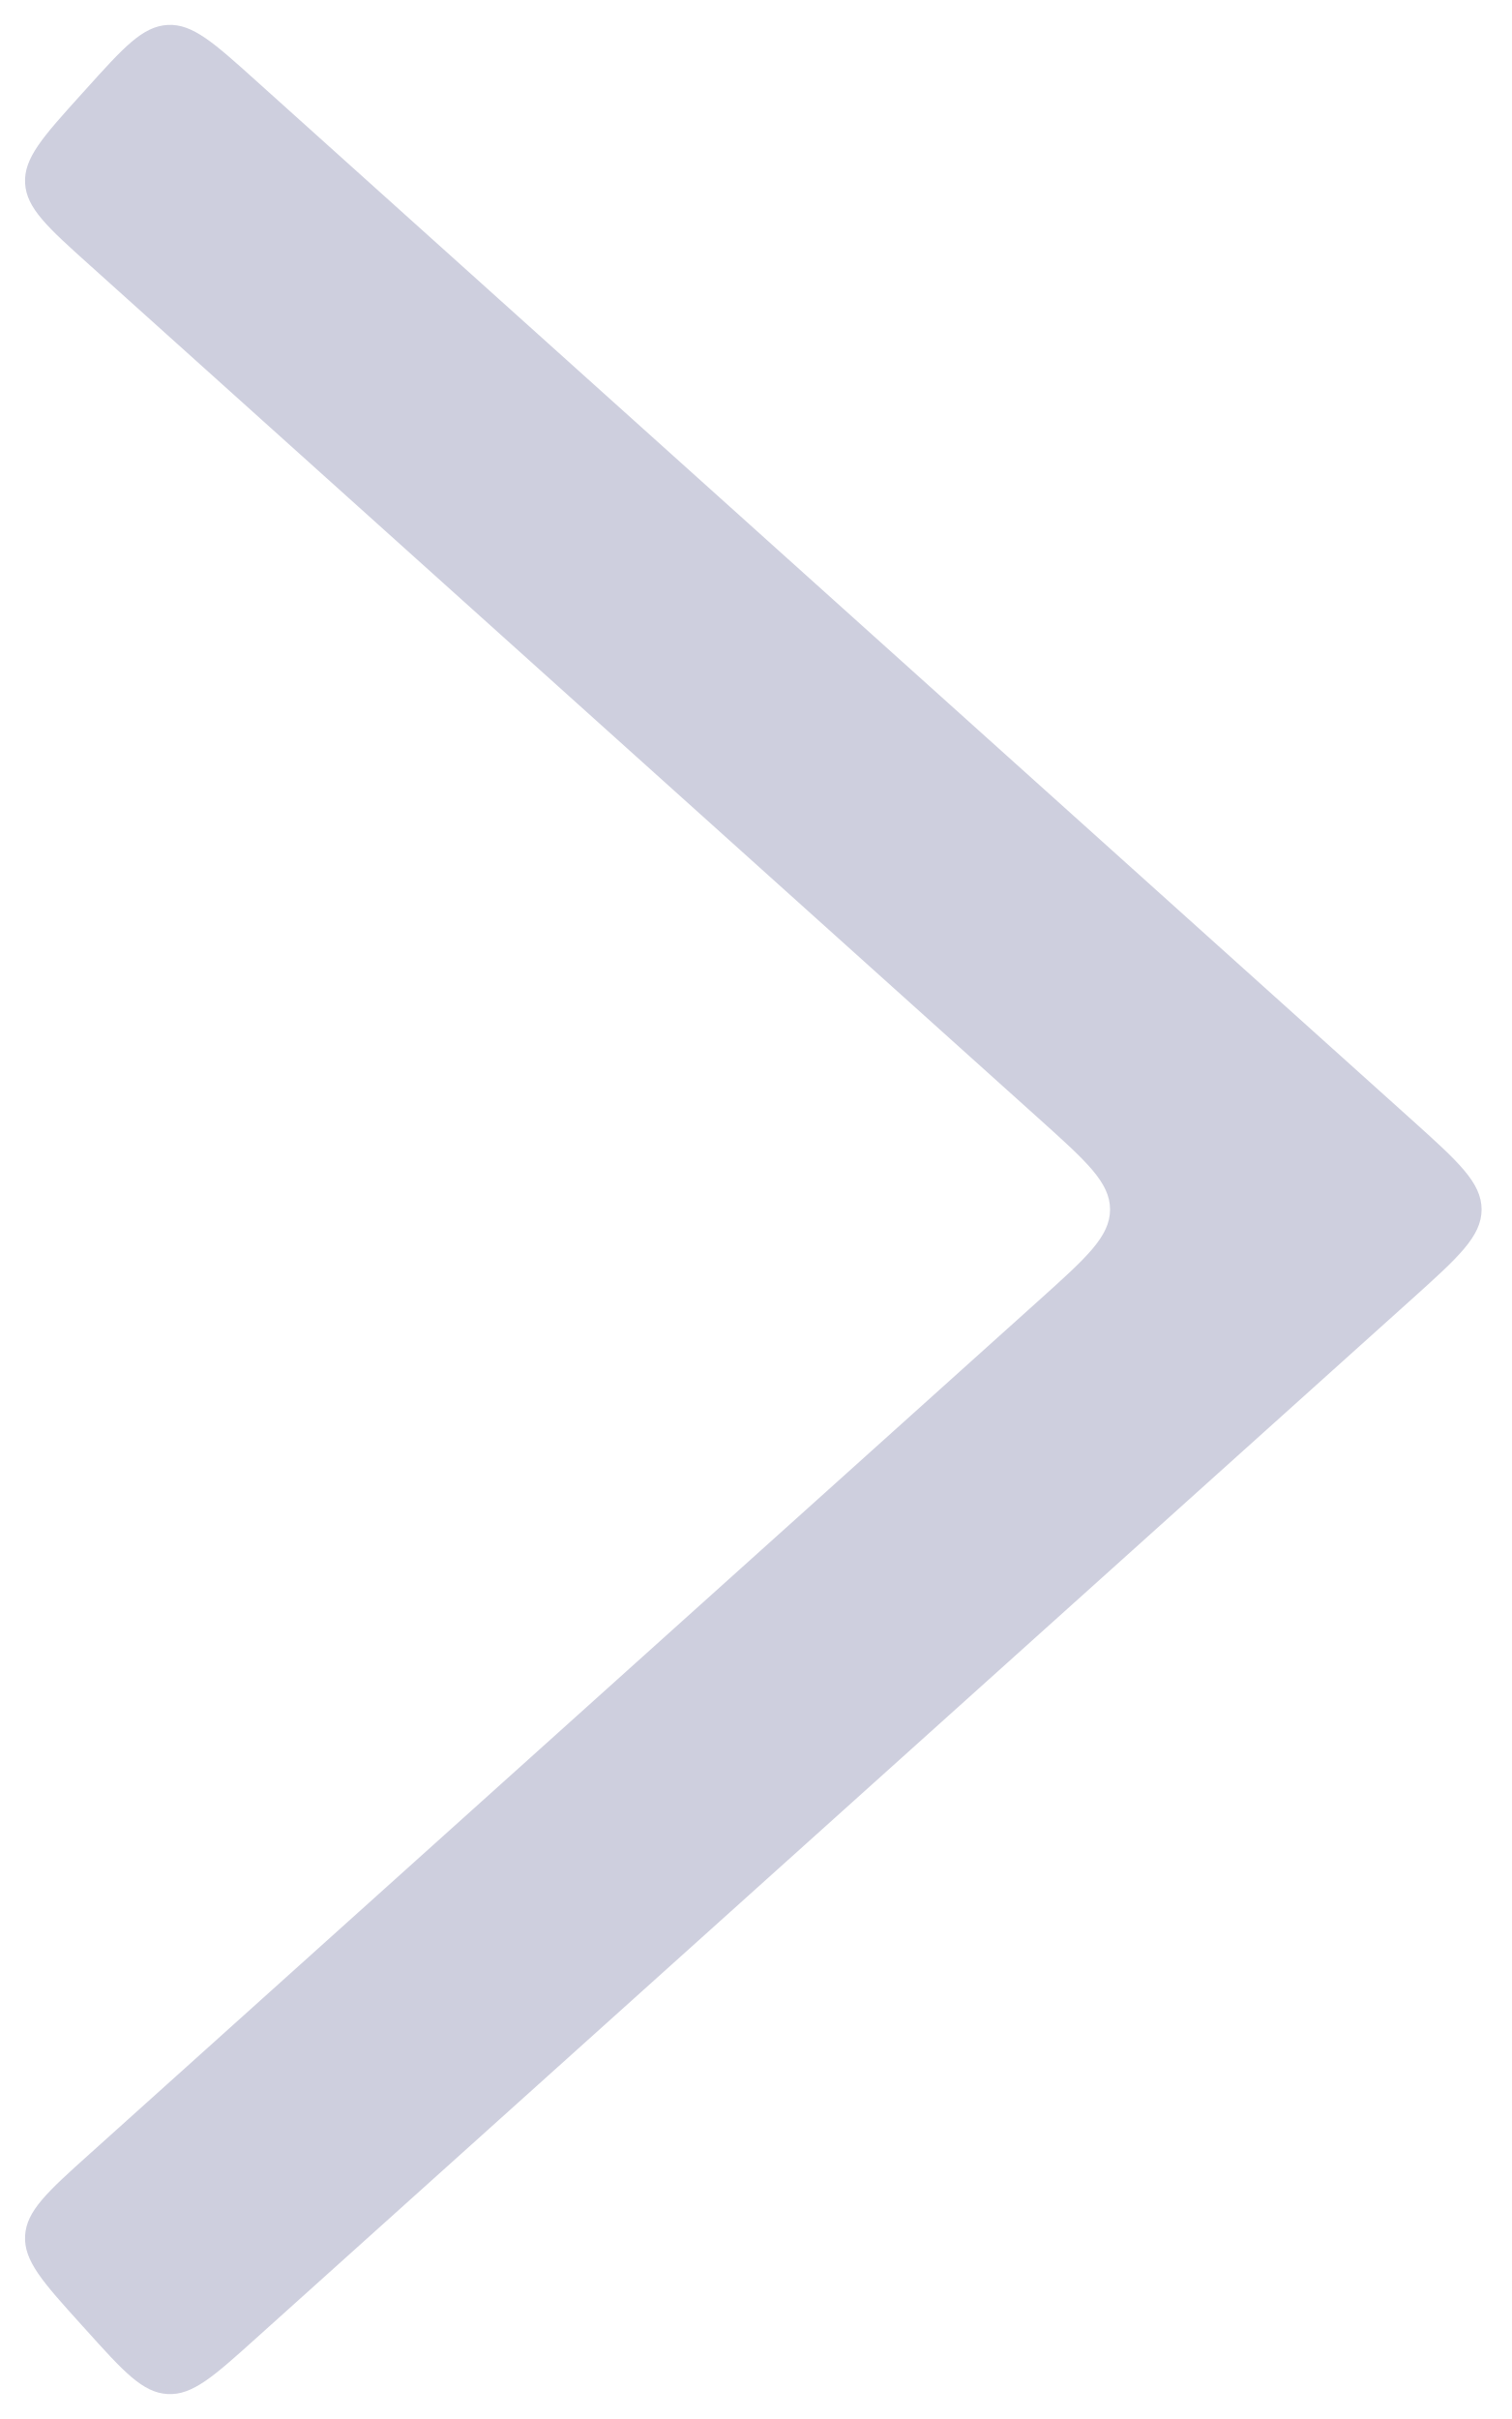
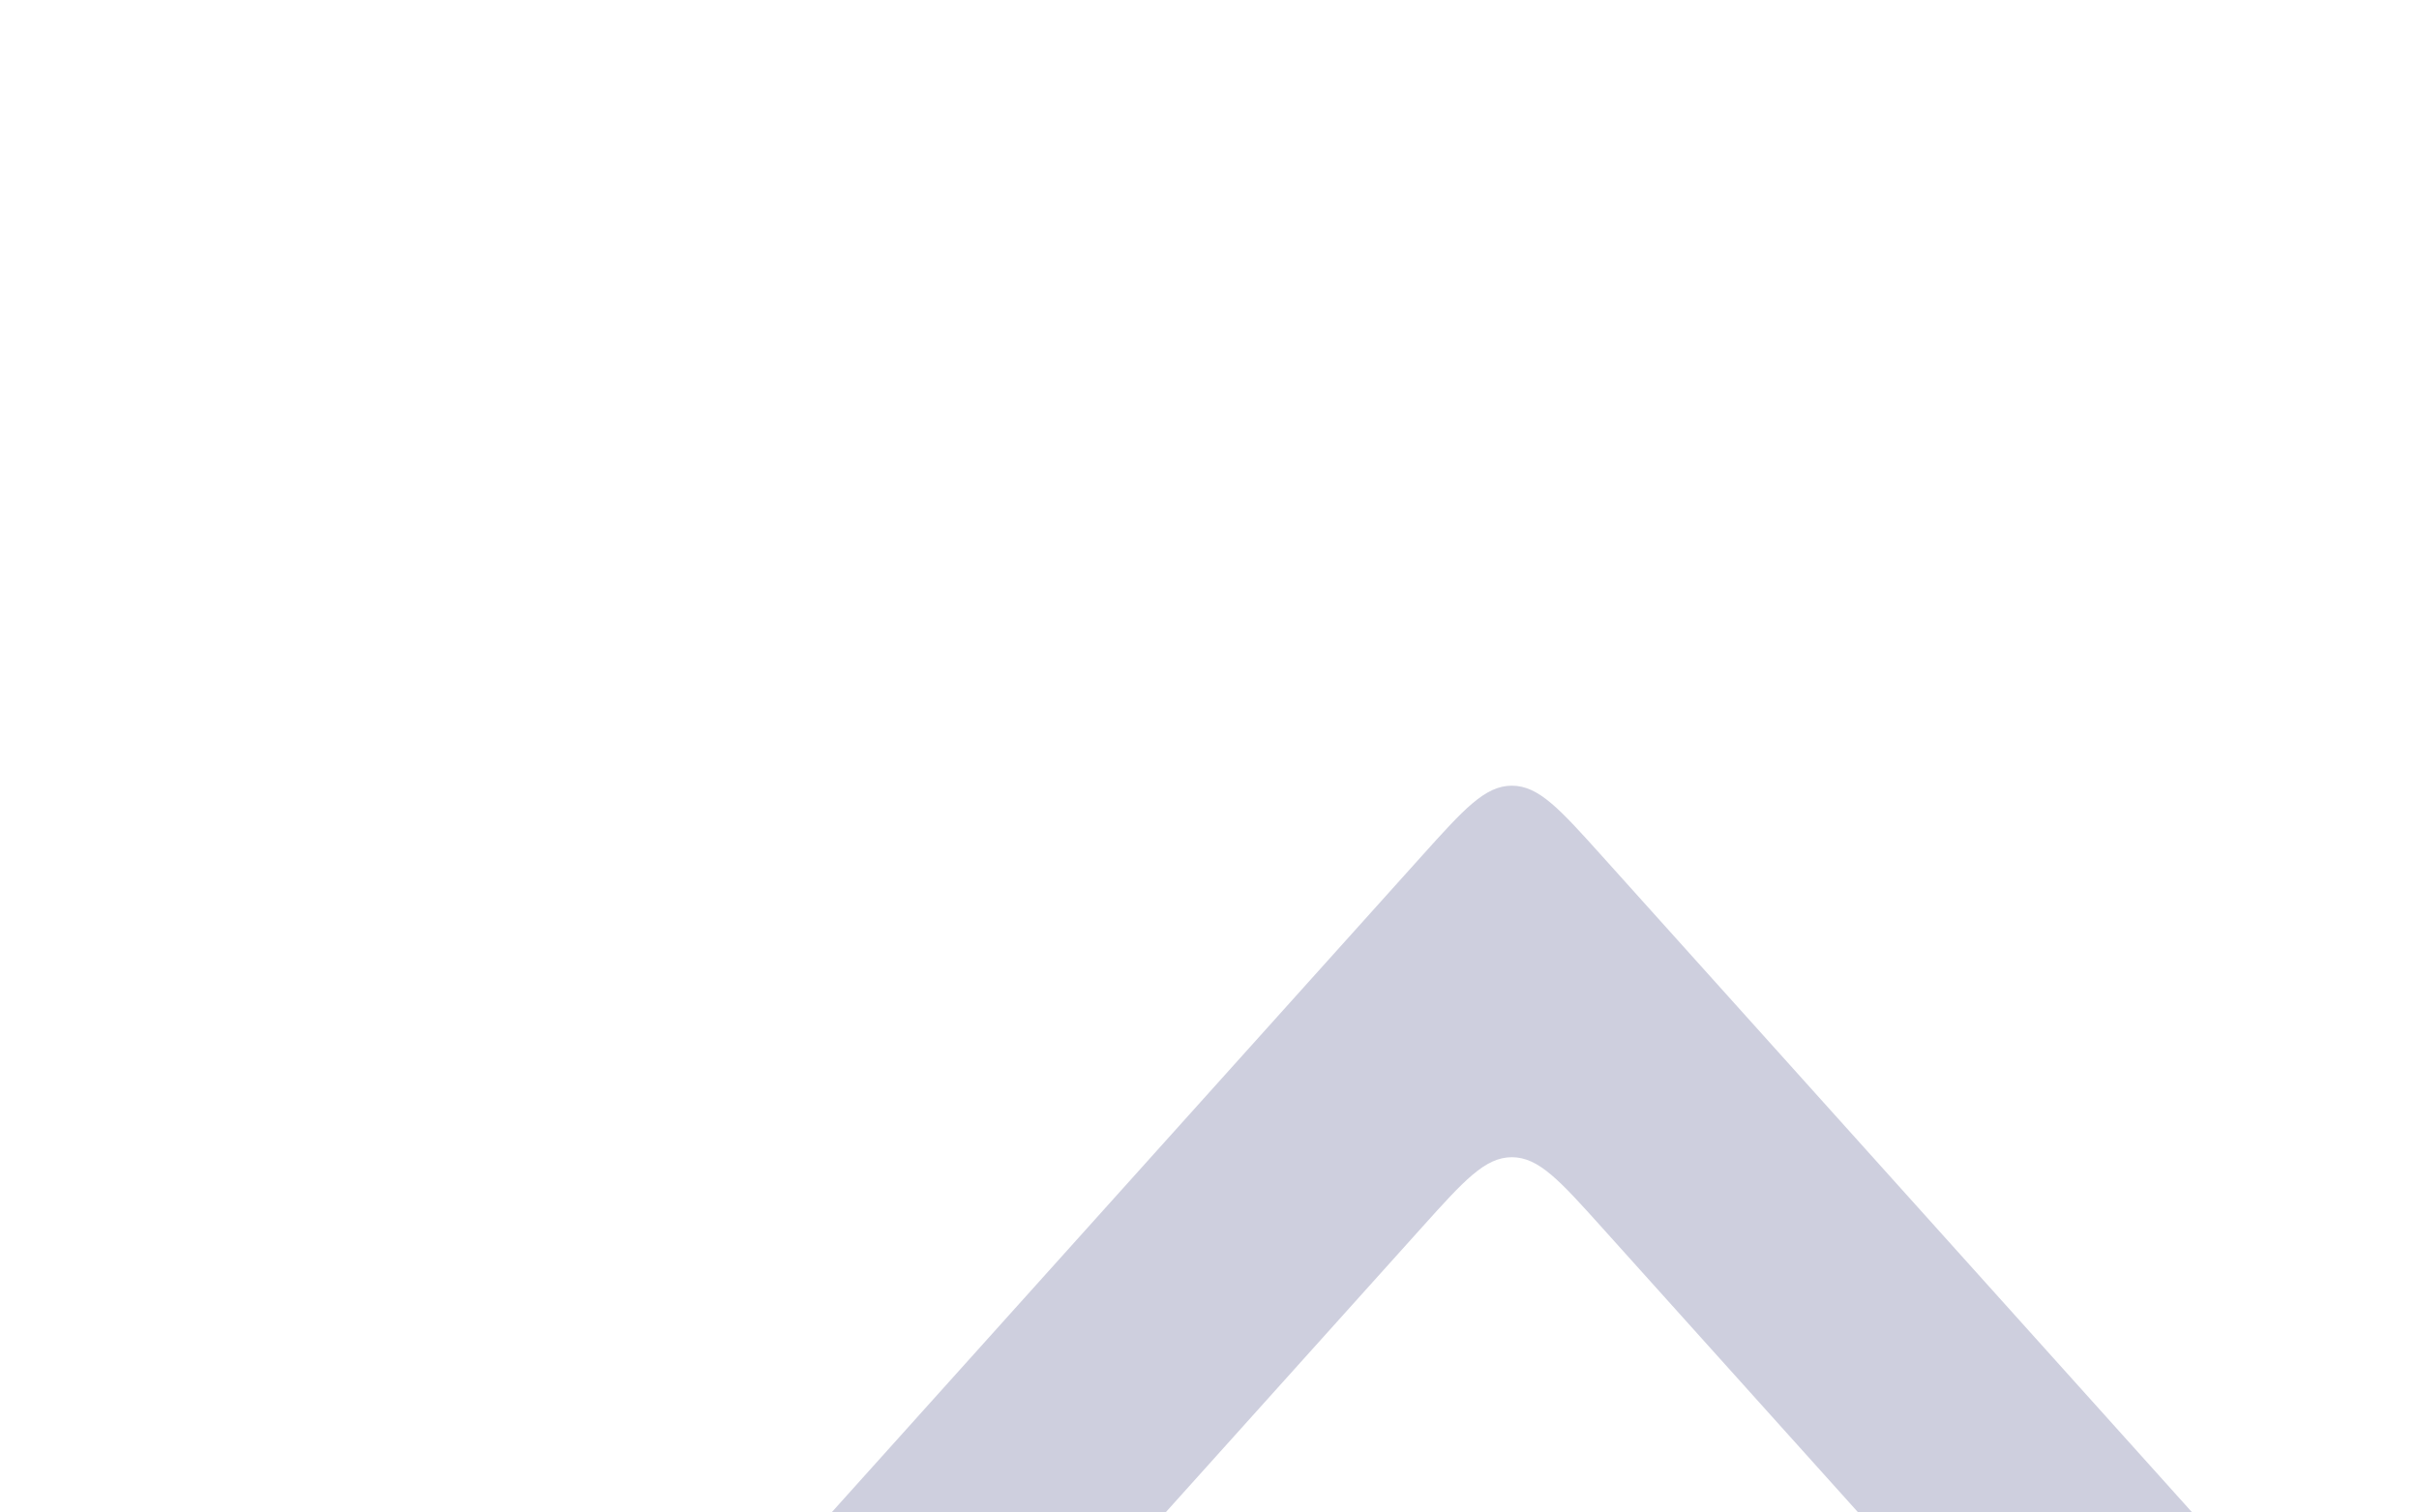
- <svg xmlns="http://www.w3.org/2000/svg" width="10" height="16" viewBox="0 0 10 16" fill="none">
-   <path fill-rule="evenodd" clip-rule="evenodd" d="M1.694 15.466C1.414 15.718 1.274 15.844 1.109 15.835C0.943 15.826 0.817 15.686 0.565 15.406L0.536 15.374C0.283 15.094 0.157 14.954 0.166 14.788C0.175 14.623 0.315 14.496 0.596 14.244L6.88 8.595C7.189 8.317 7.344 8.178 7.344 8C7.344 7.822 7.189 7.683 6.88 7.405L0.596 1.756C0.315 1.504 0.175 1.377 0.166 1.212C0.157 1.046 0.283 0.906 0.536 0.626L0.565 0.594C0.817 0.314 0.943 0.174 1.109 0.165C1.274 0.156 1.414 0.282 1.694 0.534L9.338 7.405C9.647 7.683 9.802 7.822 9.802 8C9.802 8.178 9.647 8.317 9.338 8.595L1.694 15.466Z" fill="#CECFDE" style="fill:#CECFDE;fill:color(display-p3 0.81 0.814 0.87);fill-opacity:1;" />
+ <svg xmlns="http://www.w3.org/2000/svg" width="16" height="10" viewBox="0 0 16 10" fill="none">
+   <path fill-rule="evenodd" clip-rule="evenodd" d="M2.534 13.306C2.282 13.586 2.156 13.726 2.165 13.891C2.174 14.057 2.314 14.183 2.594 14.435L2.626 14.464C2.906 14.716 3.046 14.843 3.212 14.834C3.377 14.825 3.504 14.685 3.756 14.404L9.405 8.12C9.683 7.811 9.822 7.656 10 7.656C10.178 7.656 10.317 7.811 10.595 8.12L16.244 14.404C16.496 14.685 16.622 14.825 16.788 14.834C16.954 14.843 17.094 14.716 17.374 14.464L17.406 14.435C17.686 14.183 17.826 14.057 17.835 13.891C17.844 13.726 17.718 13.586 17.466 13.306L10.595 5.662C10.317 5.353 10.178 5.198 10 5.198C9.822 5.198 9.683 5.353 9.405 5.662L2.534 13.306Z" fill="#CECFDE" style="fill:#CECFDE;fill:color(display-p3 0.81 0.814 0.87);fill-opacity:1;" />
</svg>
